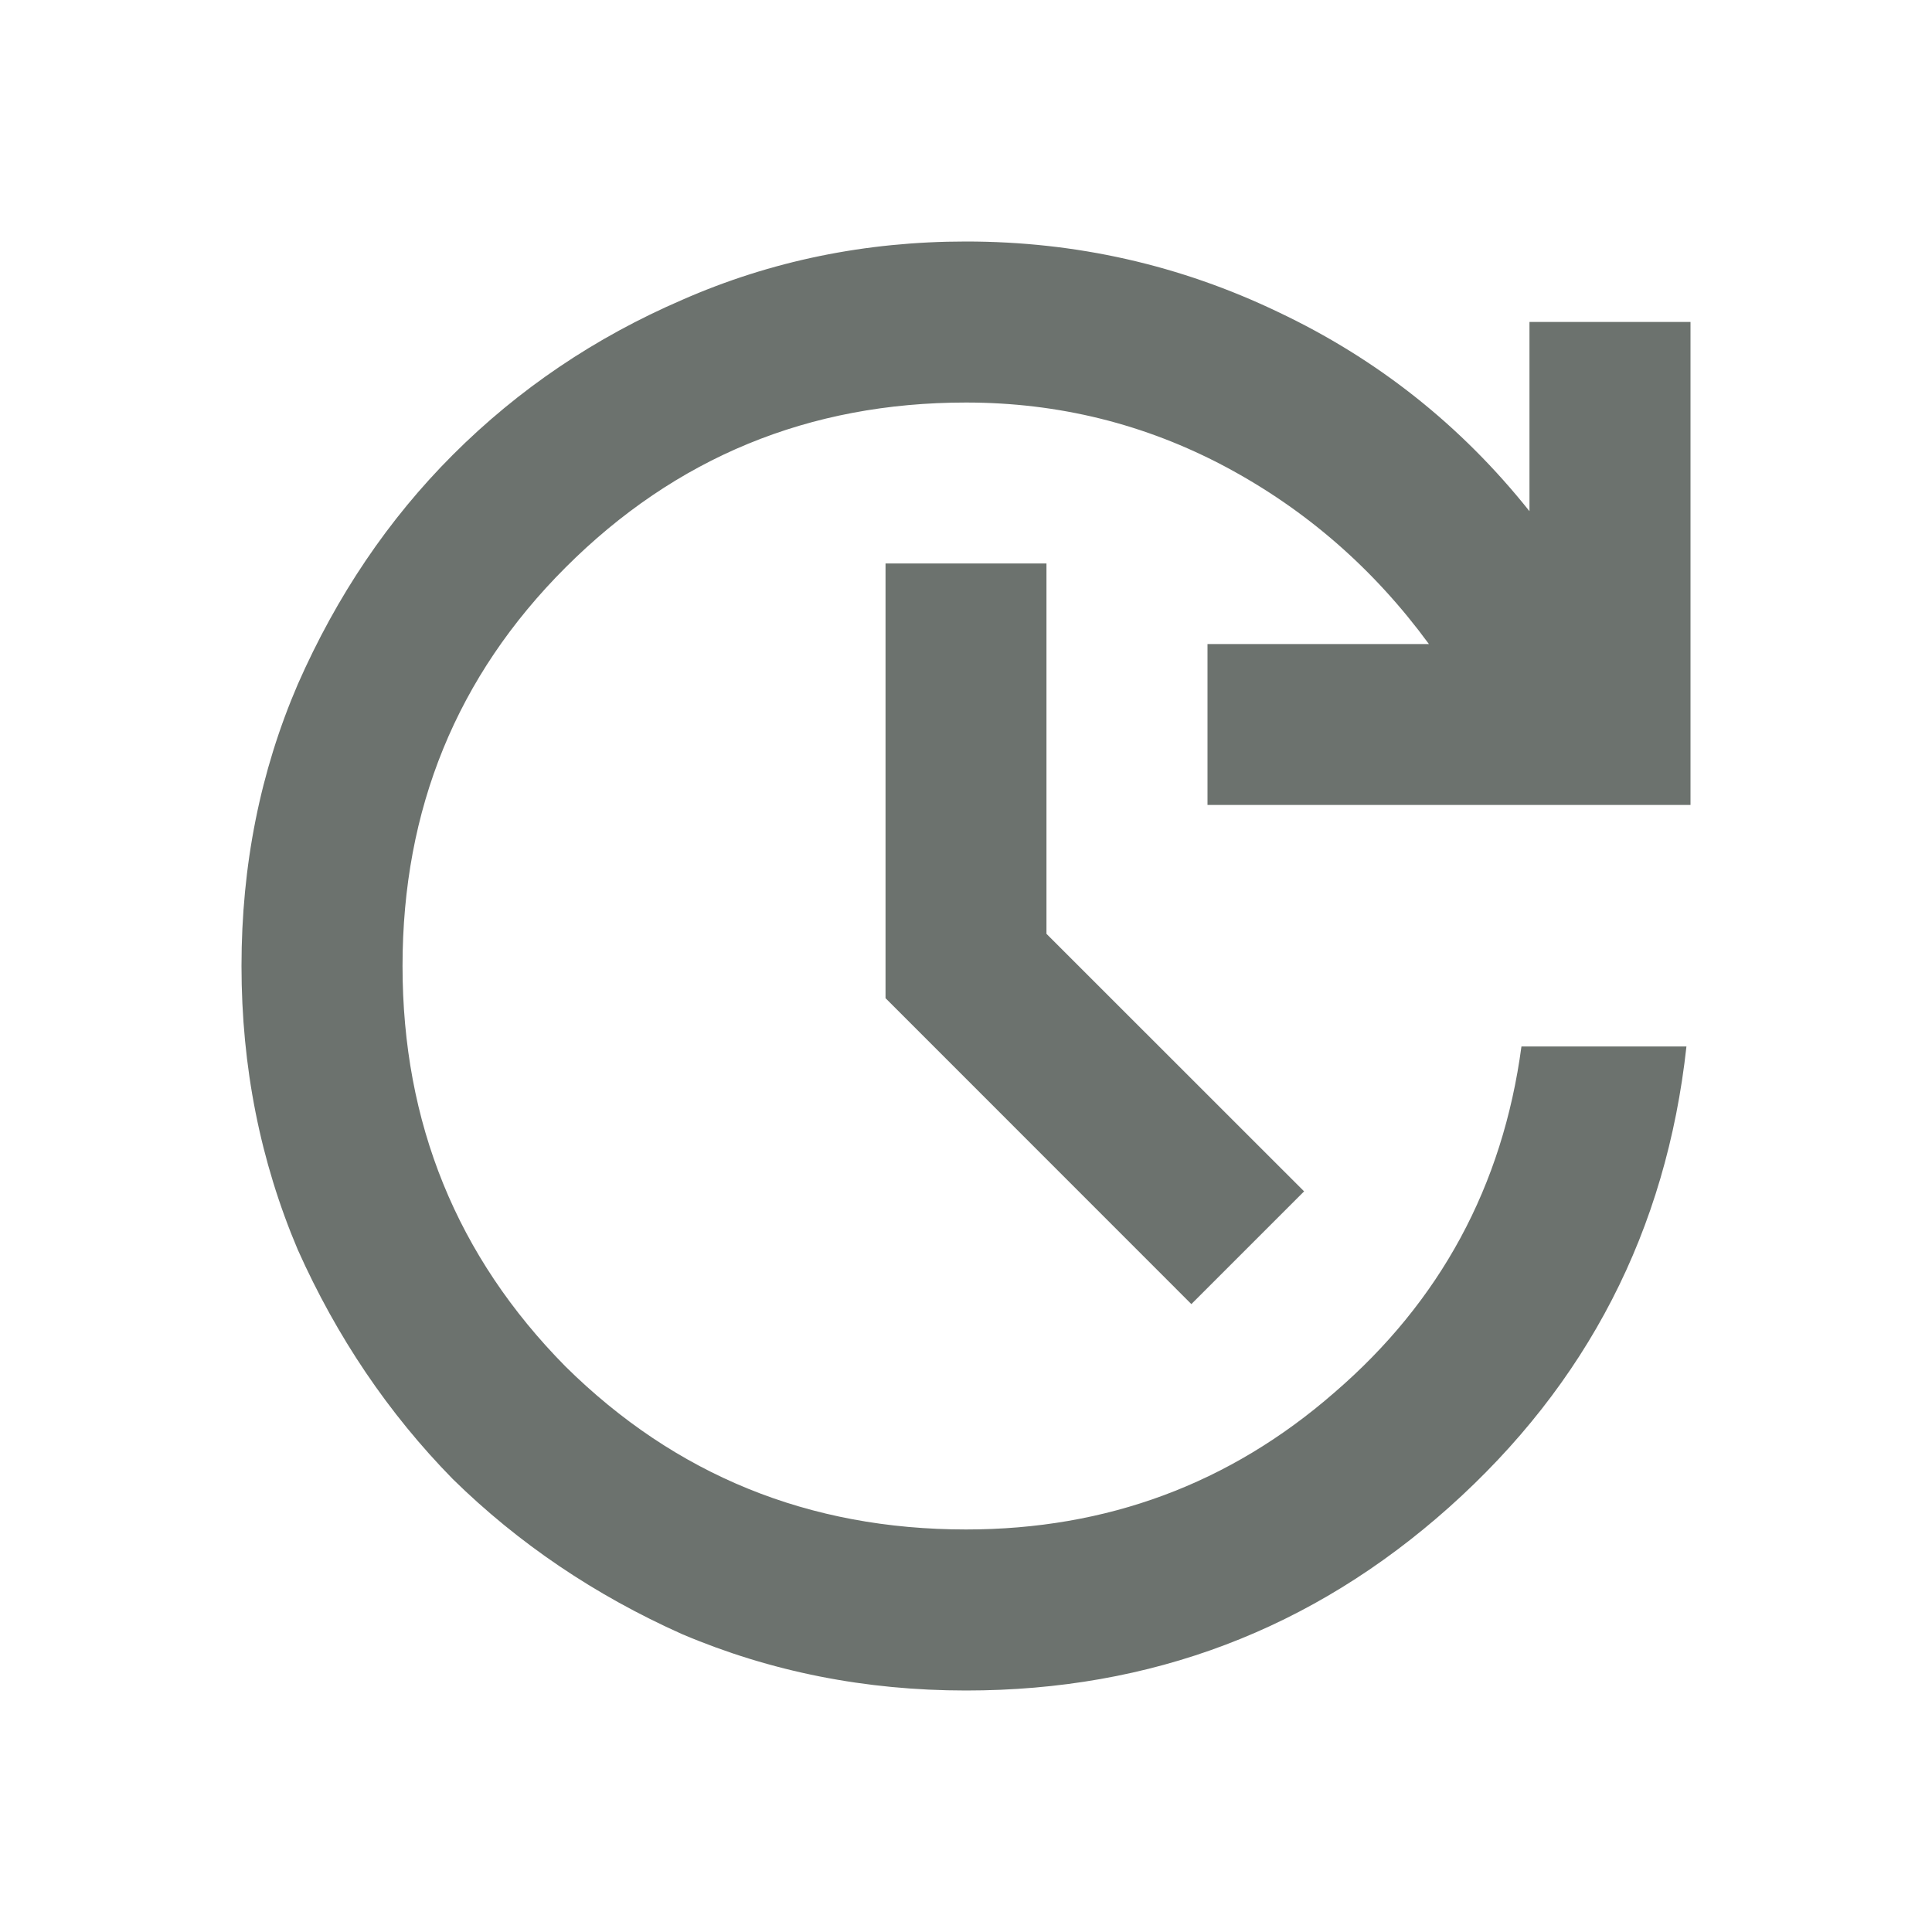
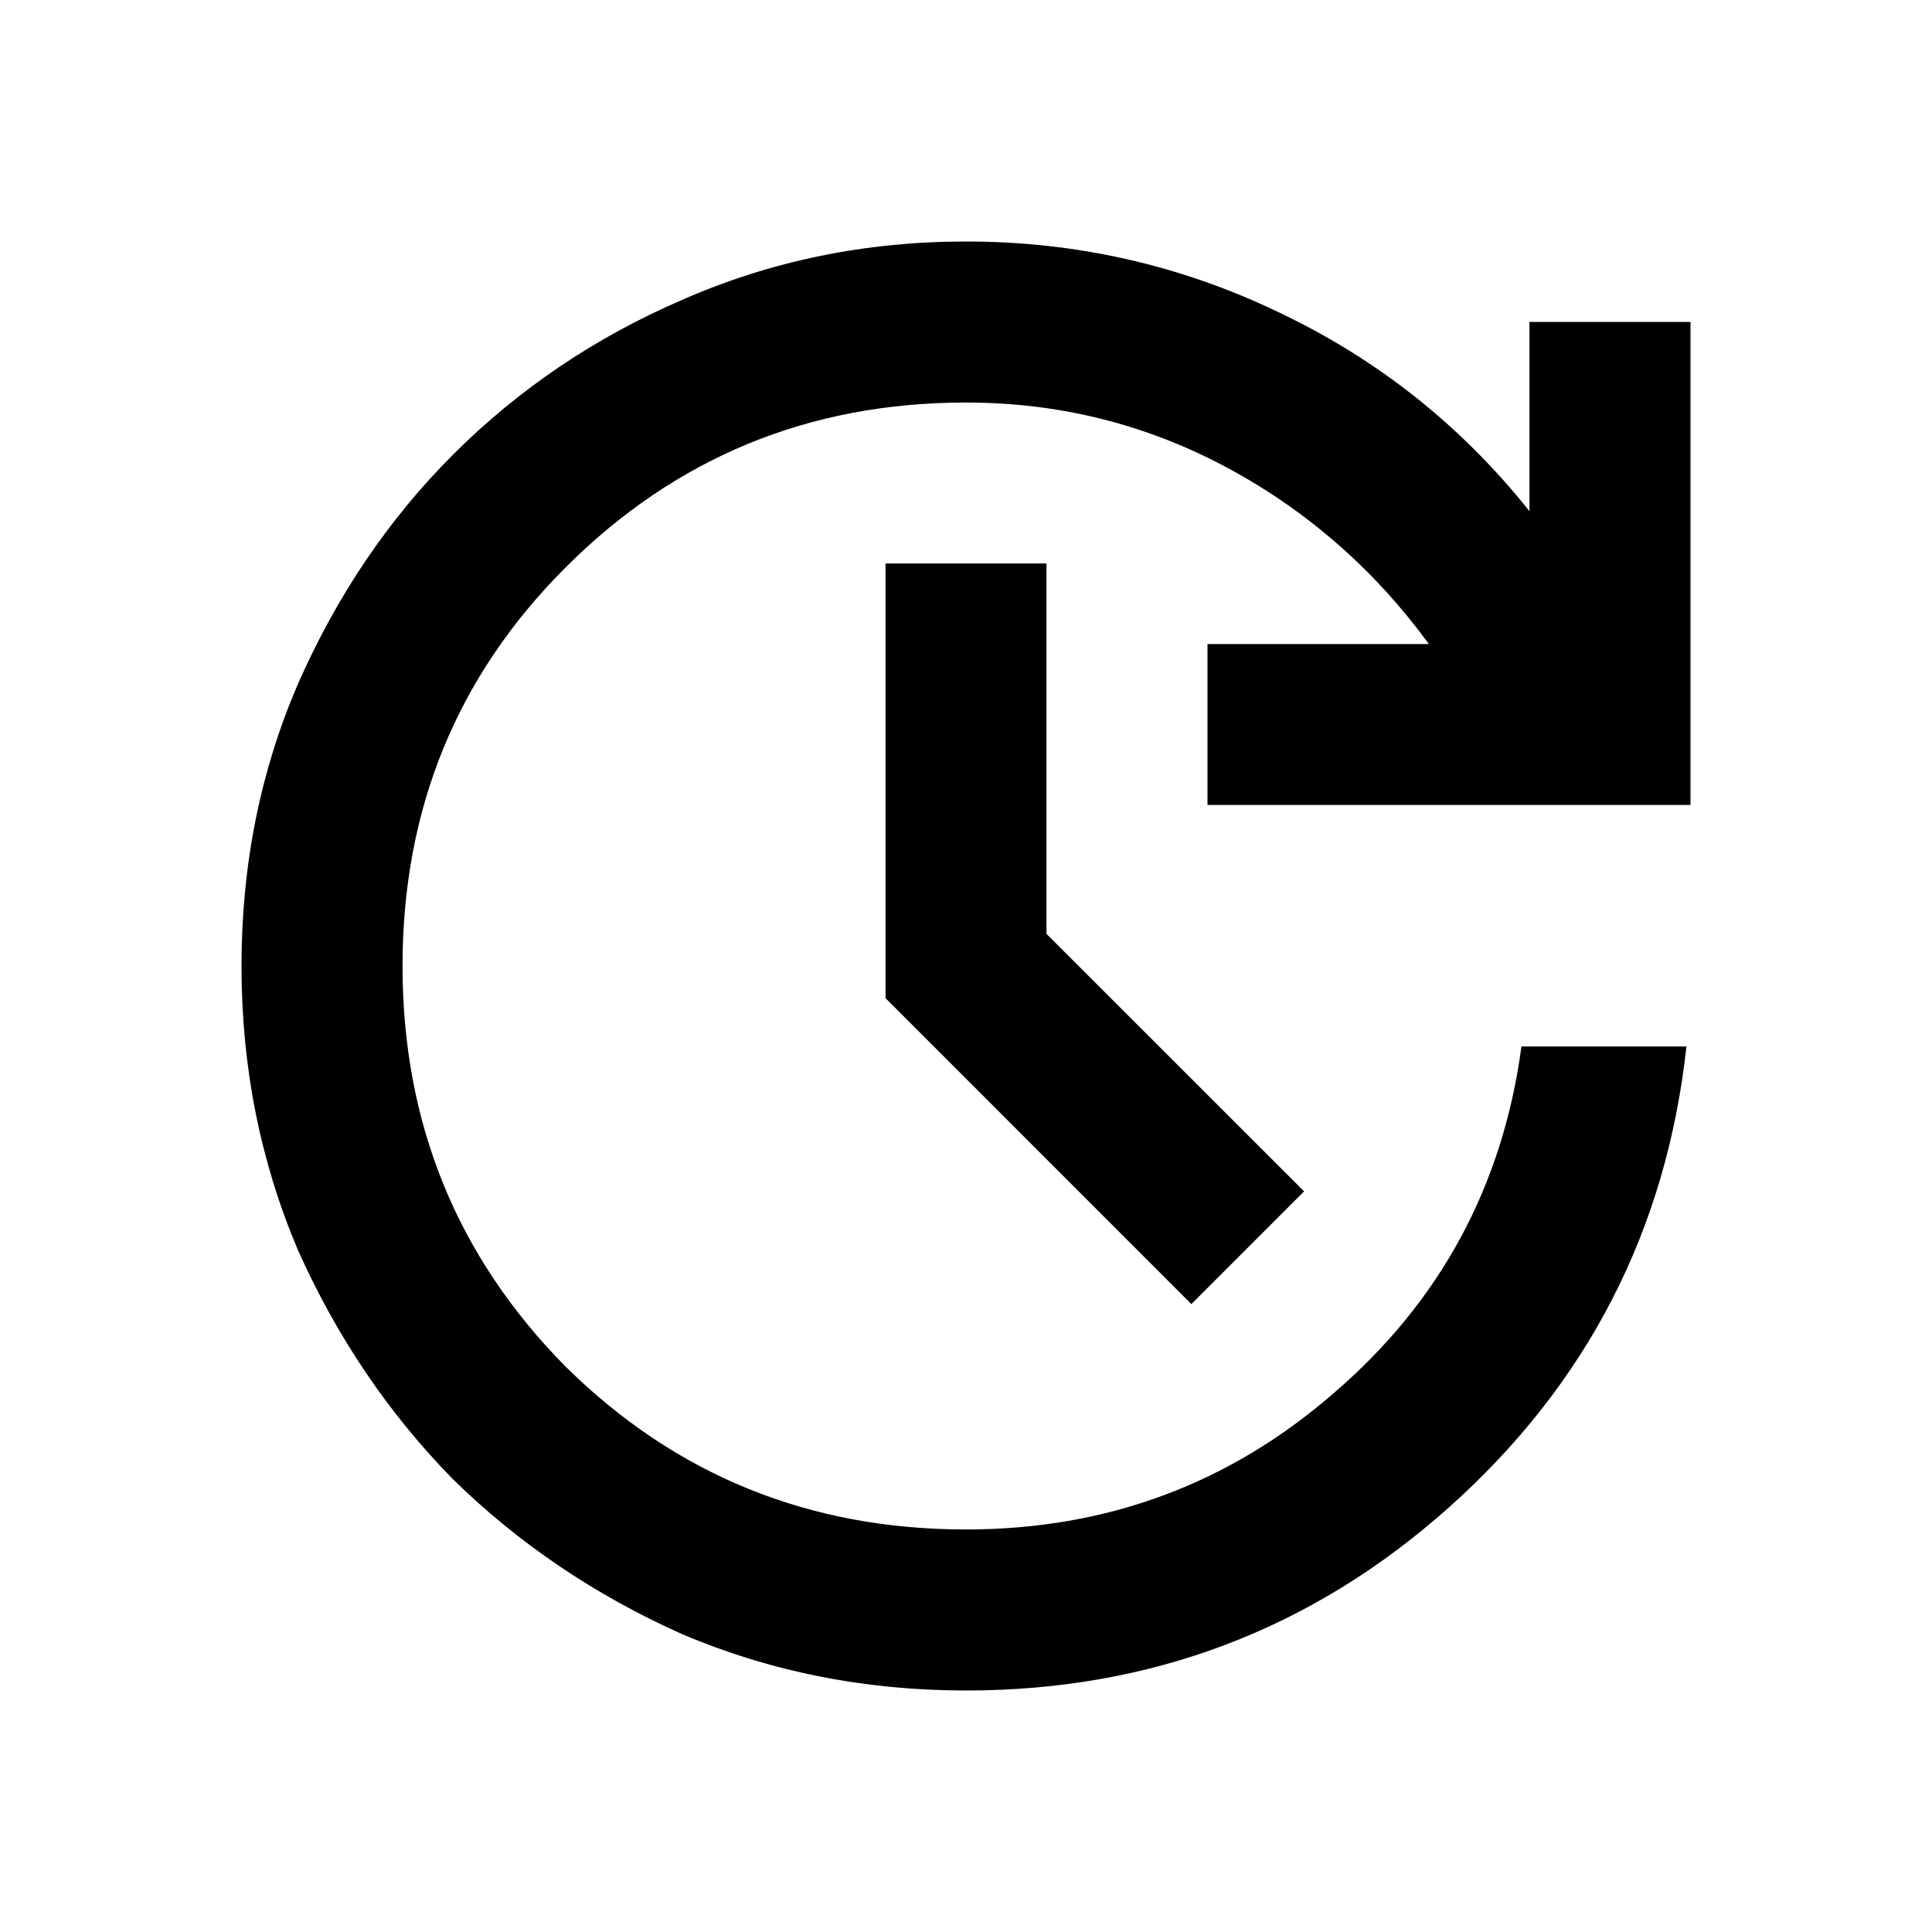
<svg xmlns="http://www.w3.org/2000/svg" width="20" height="20" viewBox="0 0 20 20" fill="none">
-   <path d="M10 17.5C8.958 17.5 7.979 17.306 7.062 16.917C6.16 16.514 5.368 15.979 4.688 15.312C4.021 14.632 3.486 13.84 3.083 12.938C2.694 12.021 2.5 11.042 2.5 10C2.5 8.958 2.694 7.986 3.083 7.083C3.486 6.167 4.021 5.375 4.688 4.708C5.368 4.028 6.16 3.493 7.062 3.104C7.979 2.701 8.958 2.5 10 2.5C11.139 2.5 12.215 2.743 13.229 3.229C14.257 3.715 15.125 4.403 15.833 5.292V3.333H17.5V8.333H12.5V6.667H14.792C14.222 5.889 13.521 5.278 12.688 4.833C11.854 4.389 10.958 4.167 10 4.167C8.375 4.167 6.993 4.736 5.854 5.875C4.729 7 4.167 8.375 4.167 10C4.167 11.625 4.729 13.007 5.854 14.146C6.993 15.271 8.375 15.833 10 15.833C11.458 15.833 12.729 15.361 13.812 14.417C14.91 13.472 15.556 12.278 15.75 10.833H17.458C17.25 12.736 16.431 14.326 15 15.604C13.583 16.868 11.917 17.5 10 17.5ZM12.333 13.5L9.167 10.333V5.833H10.833V9.667L13.5 12.333L12.333 13.5Z" fill="#6C726E" />
+   <path d="M10 17.5C8.958 17.5 7.979 17.306 7.062 16.917C6.16 16.514 5.368 15.979 4.688 15.312C4.021 14.632 3.486 13.84 3.083 12.938C2.694 12.021 2.5 11.042 2.5 10C2.5 8.958 2.694 7.986 3.083 7.083C3.486 6.167 4.021 5.375 4.688 4.708C5.368 4.028 6.16 3.493 7.062 3.104C7.979 2.701 8.958 2.5 10 2.5C11.139 2.5 12.215 2.743 13.229 3.229C14.257 3.715 15.125 4.403 15.833 5.292V3.333H17.5V8.333H12.5V6.667H14.792C14.222 5.889 13.521 5.278 12.688 4.833C11.854 4.389 10.958 4.167 10 4.167C8.375 4.167 6.993 4.736 5.854 5.875C4.729 7 4.167 8.375 4.167 10C4.167 11.625 4.729 13.007 5.854 14.146C6.993 15.271 8.375 15.833 10 15.833C11.458 15.833 12.729 15.361 13.812 14.417C14.91 13.472 15.556 12.278 15.75 10.833H17.458C17.25 12.736 16.431 14.326 15 15.604C13.583 16.868 11.917 17.5 10 17.5ZM12.333 13.5L9.167 10.333V5.833H10.833V9.667L13.5 12.333L12.333 13.5Z" fill="currentColor" />
</svg>
